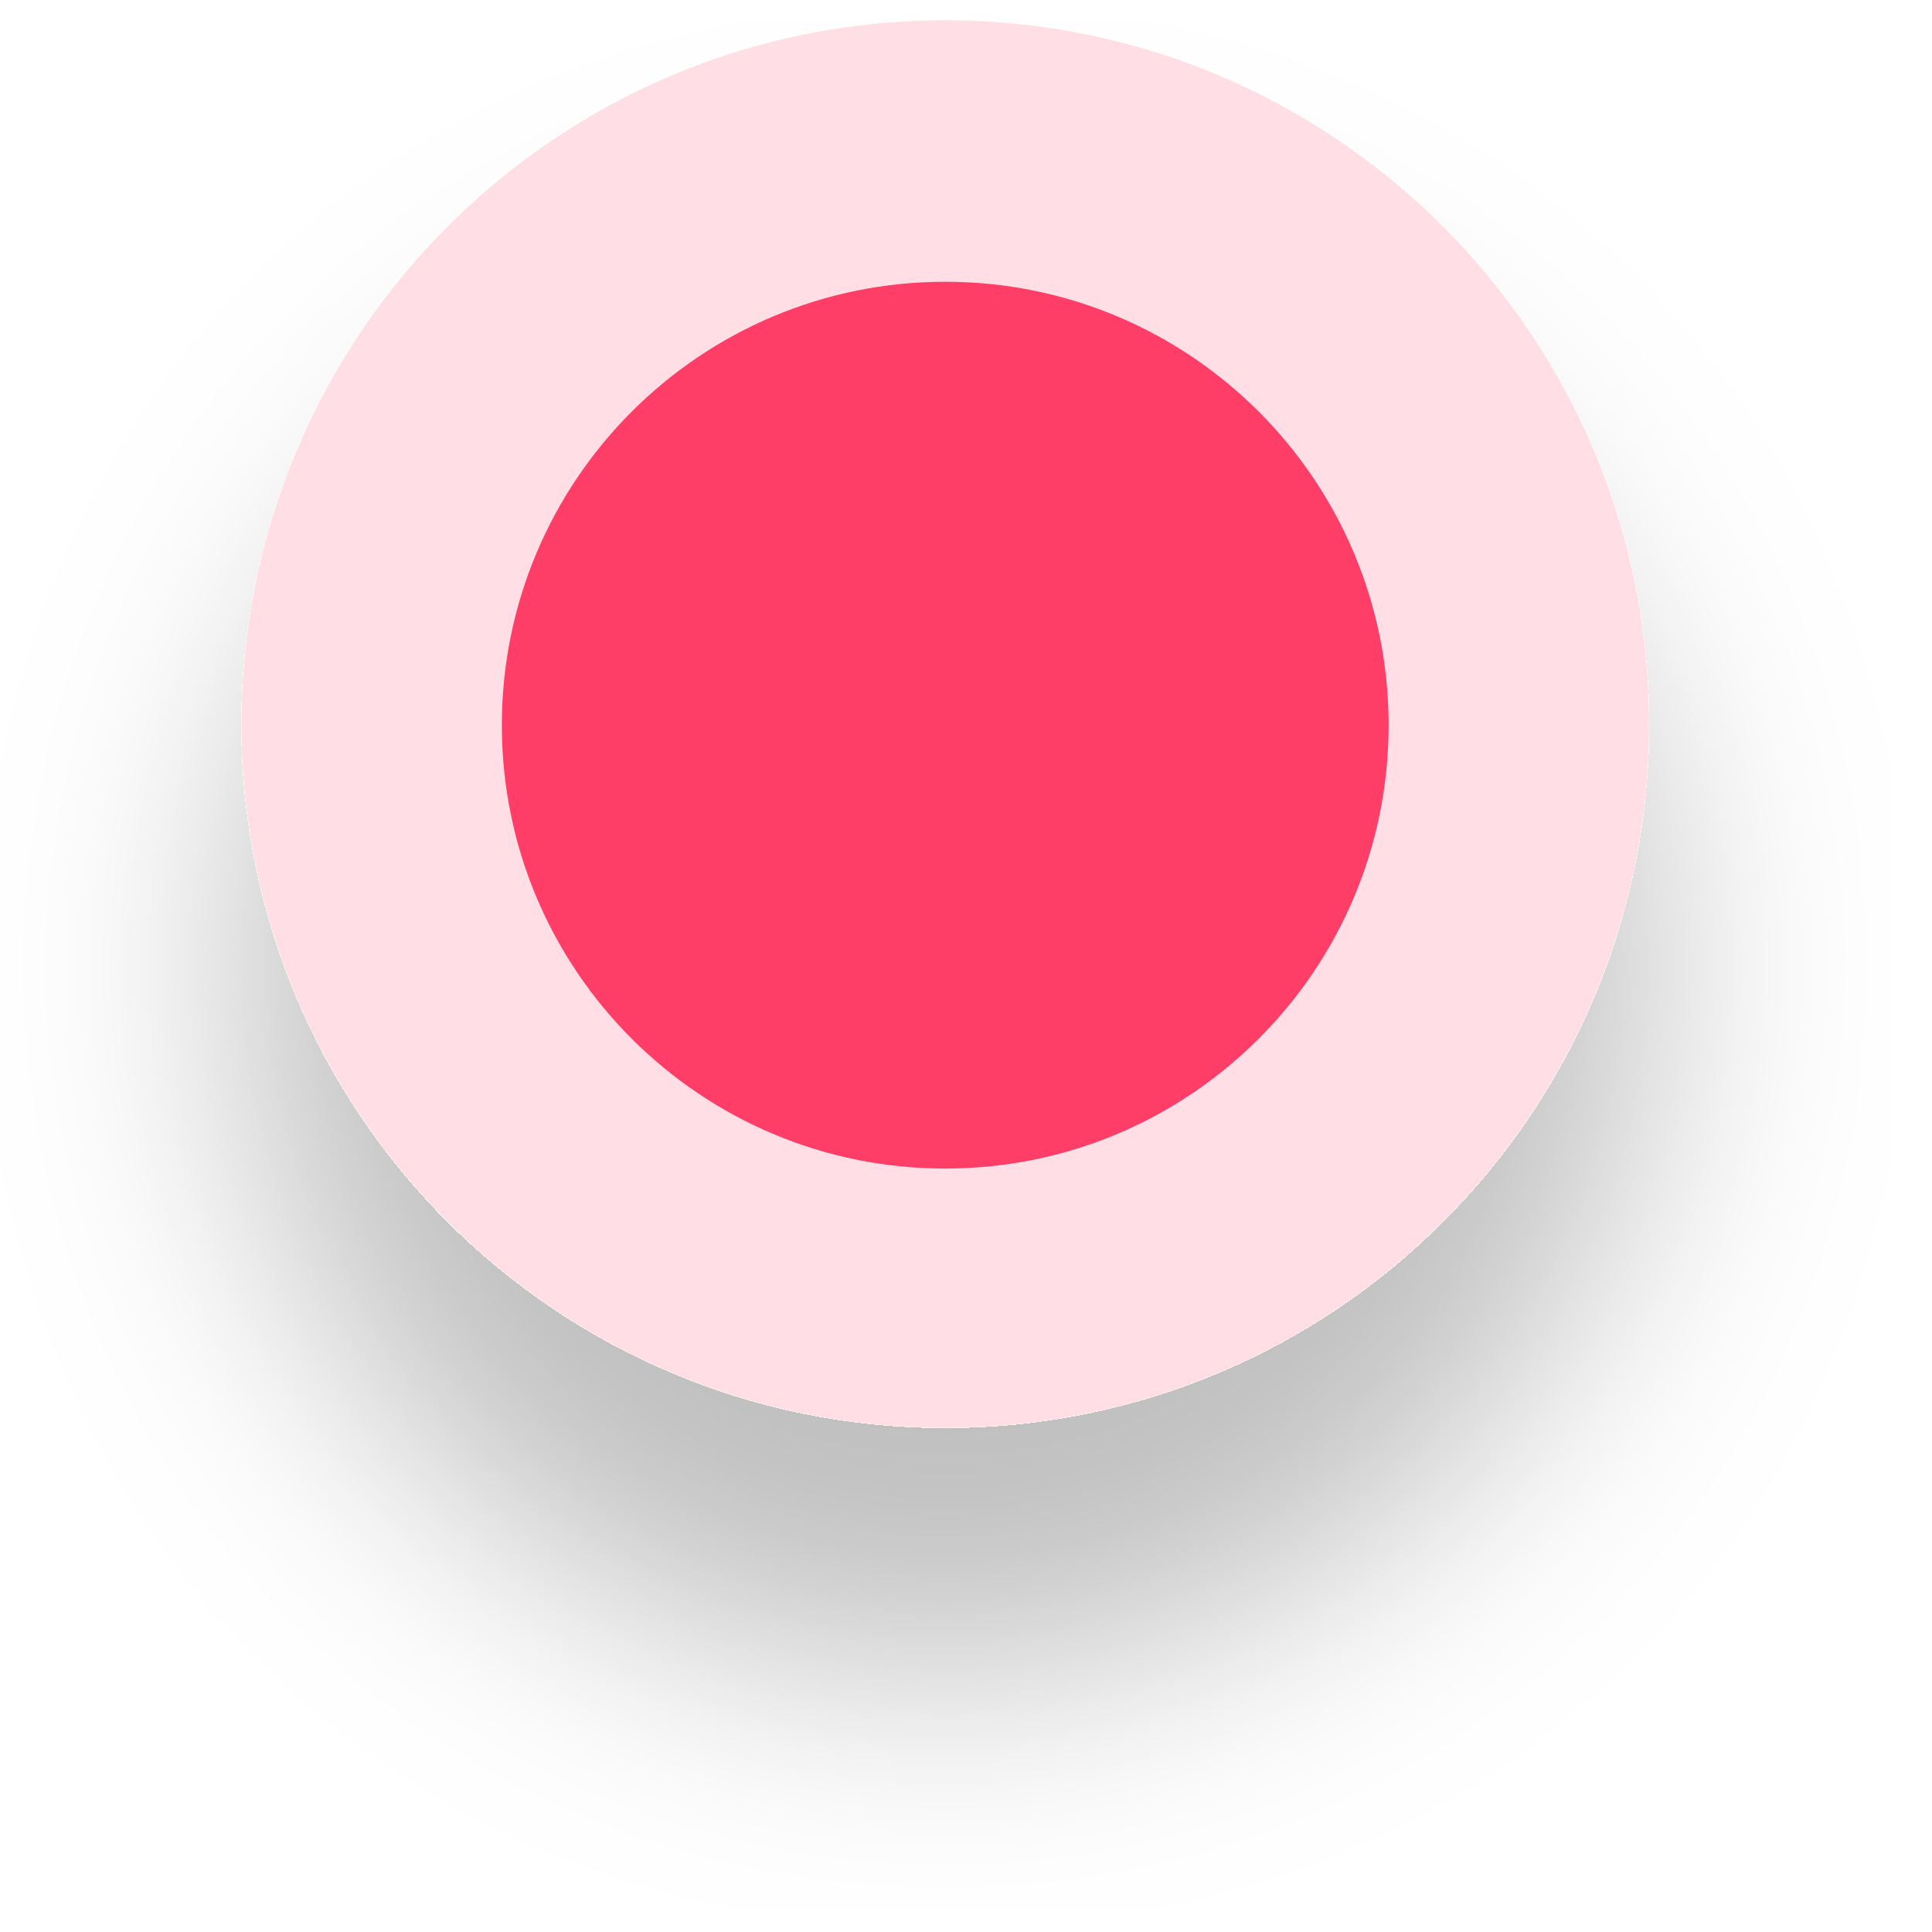
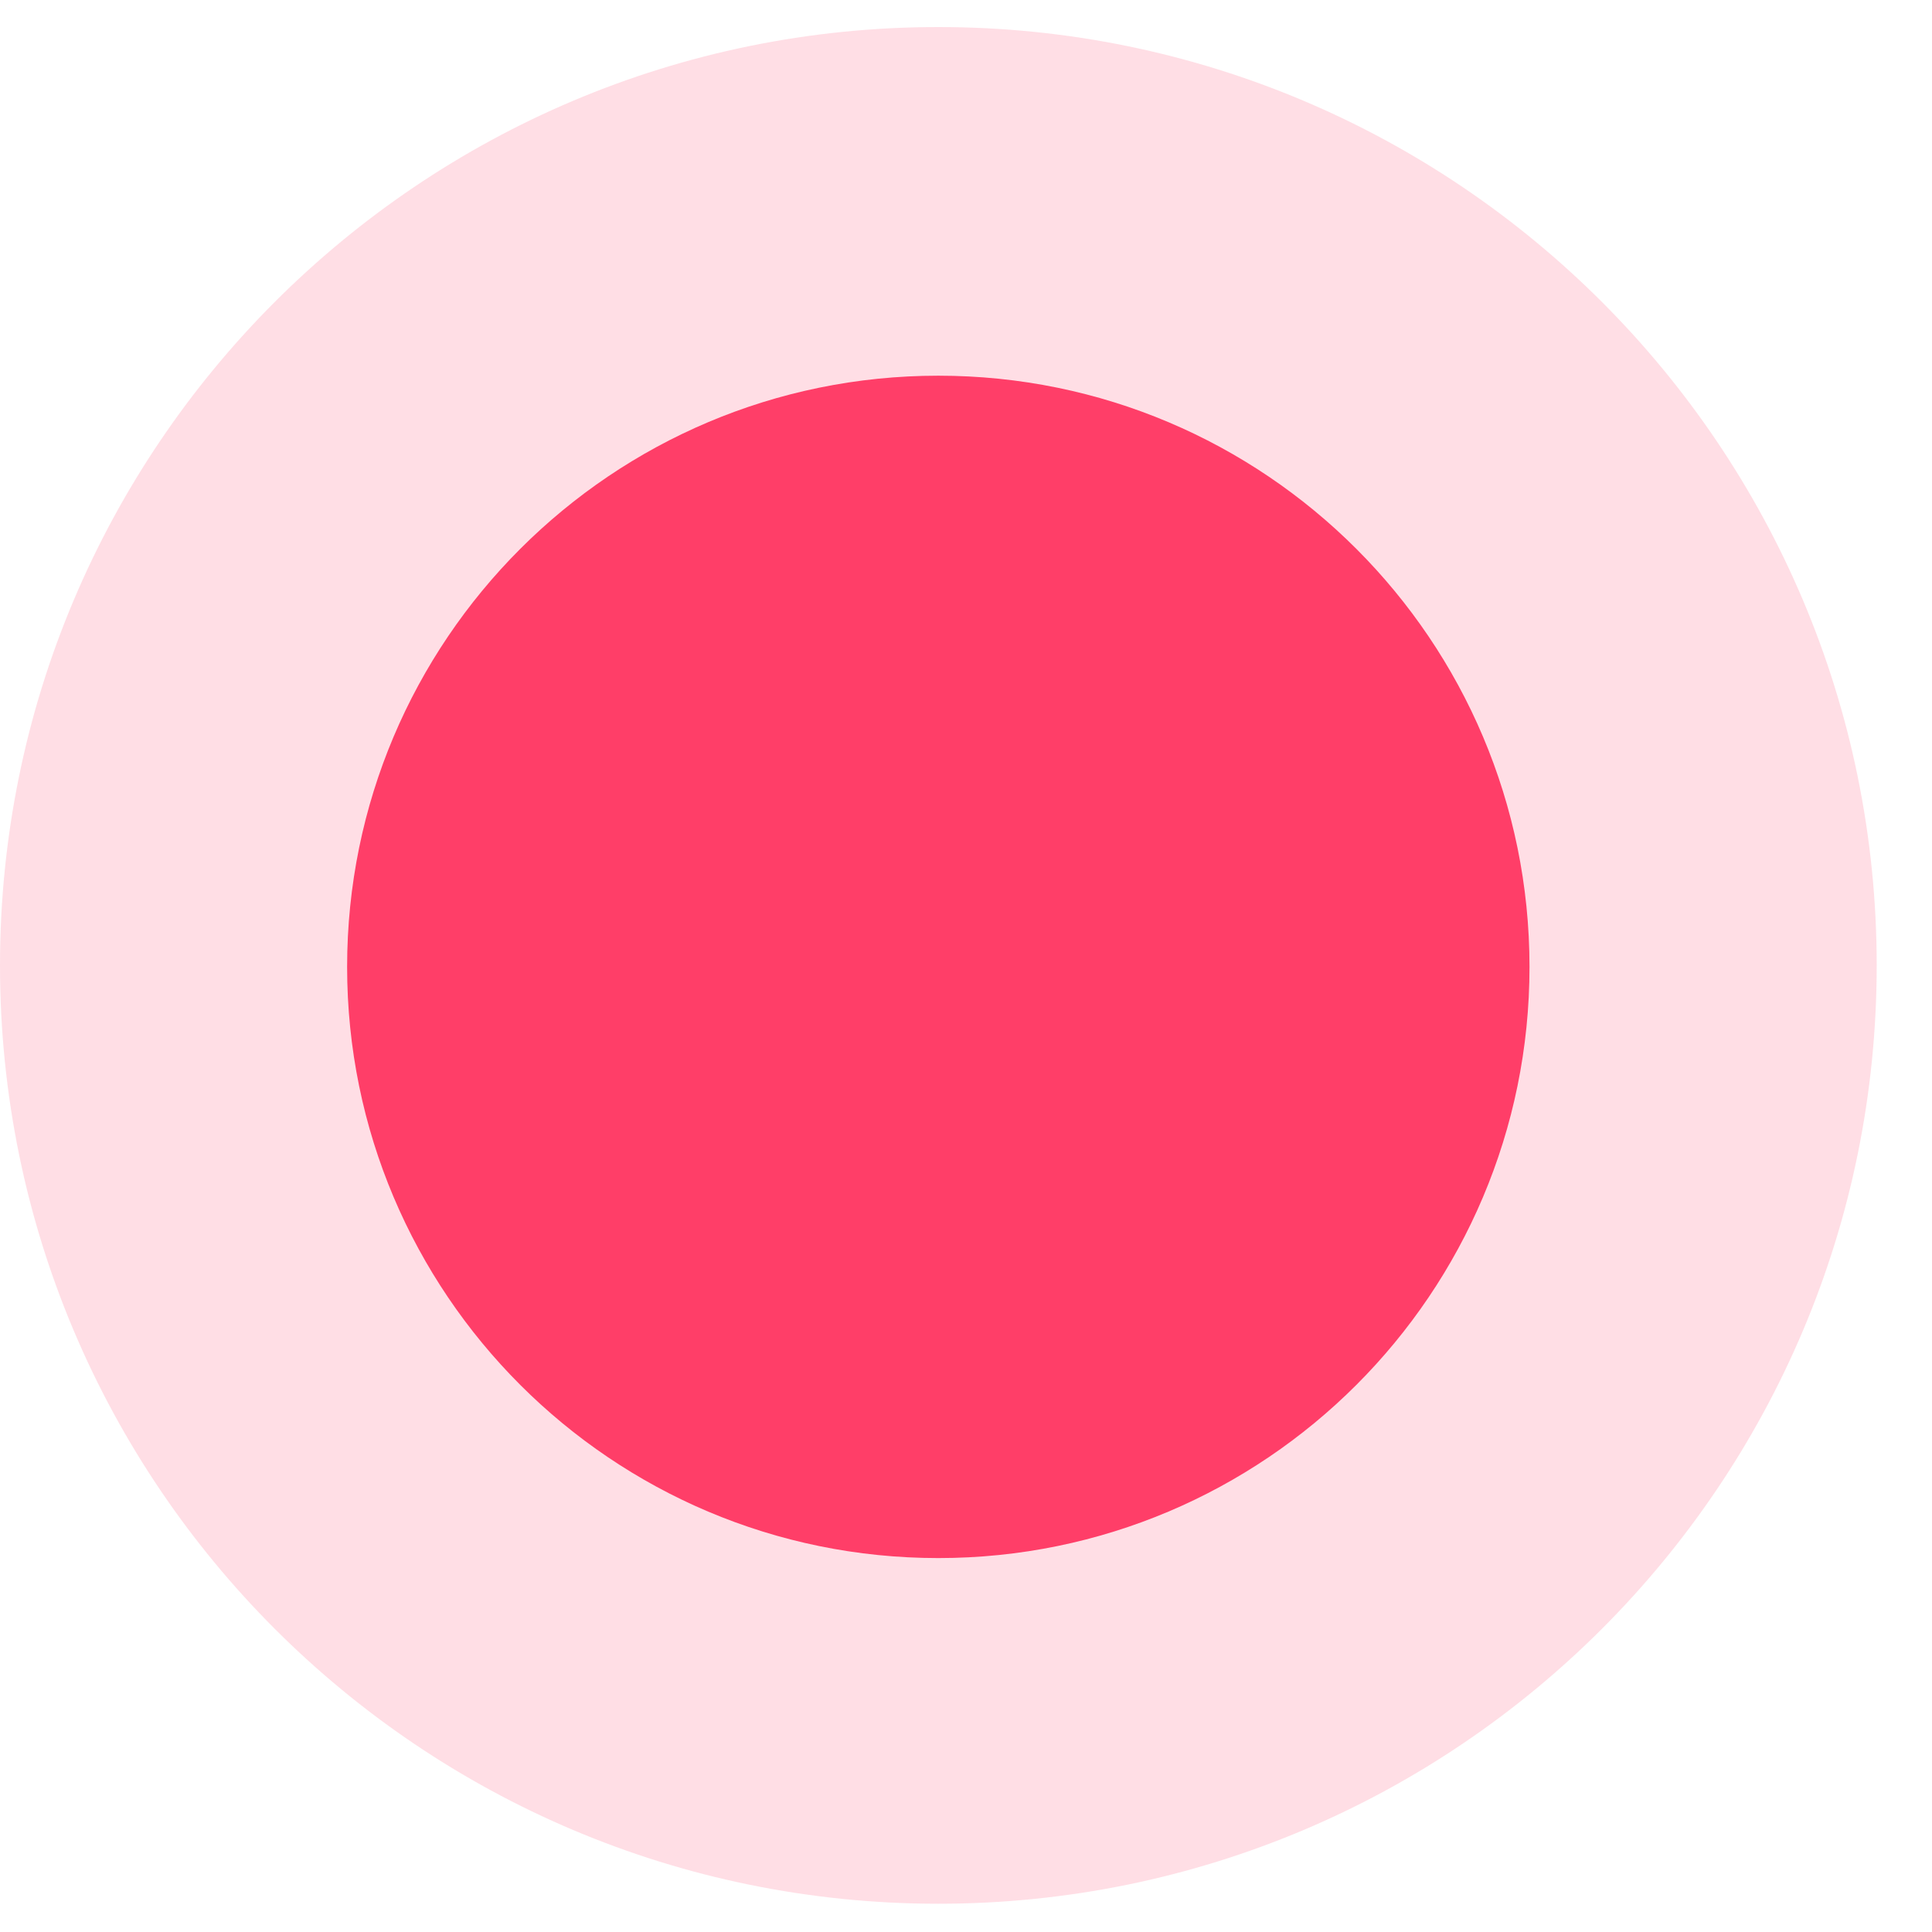
- <svg xmlns="http://www.w3.org/2000/svg" width="32" height="32" viewBox="0 0 32 32" fill="none">
-   <g filter="url(#filter0_d_125_15799)">
-     <rect x="4" y="0.336" width="23.313" height="23.313" rx="11.657" fill="#FF3E68" fill-opacity="0.17" />
-     <rect x="8.312" y="4.667" width="14.688" height="14.688" rx="7.344" fill="#FF3E68" />
-   </g>
-   <defs>
-     <filter id="filter0_d_125_15799" x="0" y="0.336" width="31.314" height="31.313" filterUnits="userSpaceOnUse" color-interpolation-filters="sRGB">
-       <feFlood flood-opacity="0" result="BackgroundImageFix" />
-       <feColorMatrix in="SourceAlpha" type="matrix" values="0 0 0 0 0 0 0 0 0 0 0 0 0 0 0 0 0 0 127 0" result="hardAlpha" />
-       <feOffset dy="4" />
-       <feGaussianBlur stdDeviation="2" />
-       <feComposite in2="hardAlpha" operator="out" />
-       <feColorMatrix type="matrix" values="0 0 0 0 0 0 0 0 0 0 0 0 0 0 0 0 0 0 0.25 0" />
-       <feBlend mode="normal" in2="BackgroundImageFix" result="effect1_dropShadow_125_15799" />
-       <feBlend mode="normal" in="SourceGraphic" in2="effect1_dropShadow_125_15799" result="shape" />
-     </filter>
-   </defs>
+ <svg xmlns="http://www.w3.org/2000/svg" width="24" height="24" viewBox="0 0 24 24" fill="none">
+   <rect y="0.336" width="23.313" height="23.313" rx="11.657" fill="#FF3E68" fill-opacity="0.17" />
+   <rect x="4.312" y="4.667" width="14.688" height="14.688" rx="7.344" fill="#FF3E68" />
</svg>
